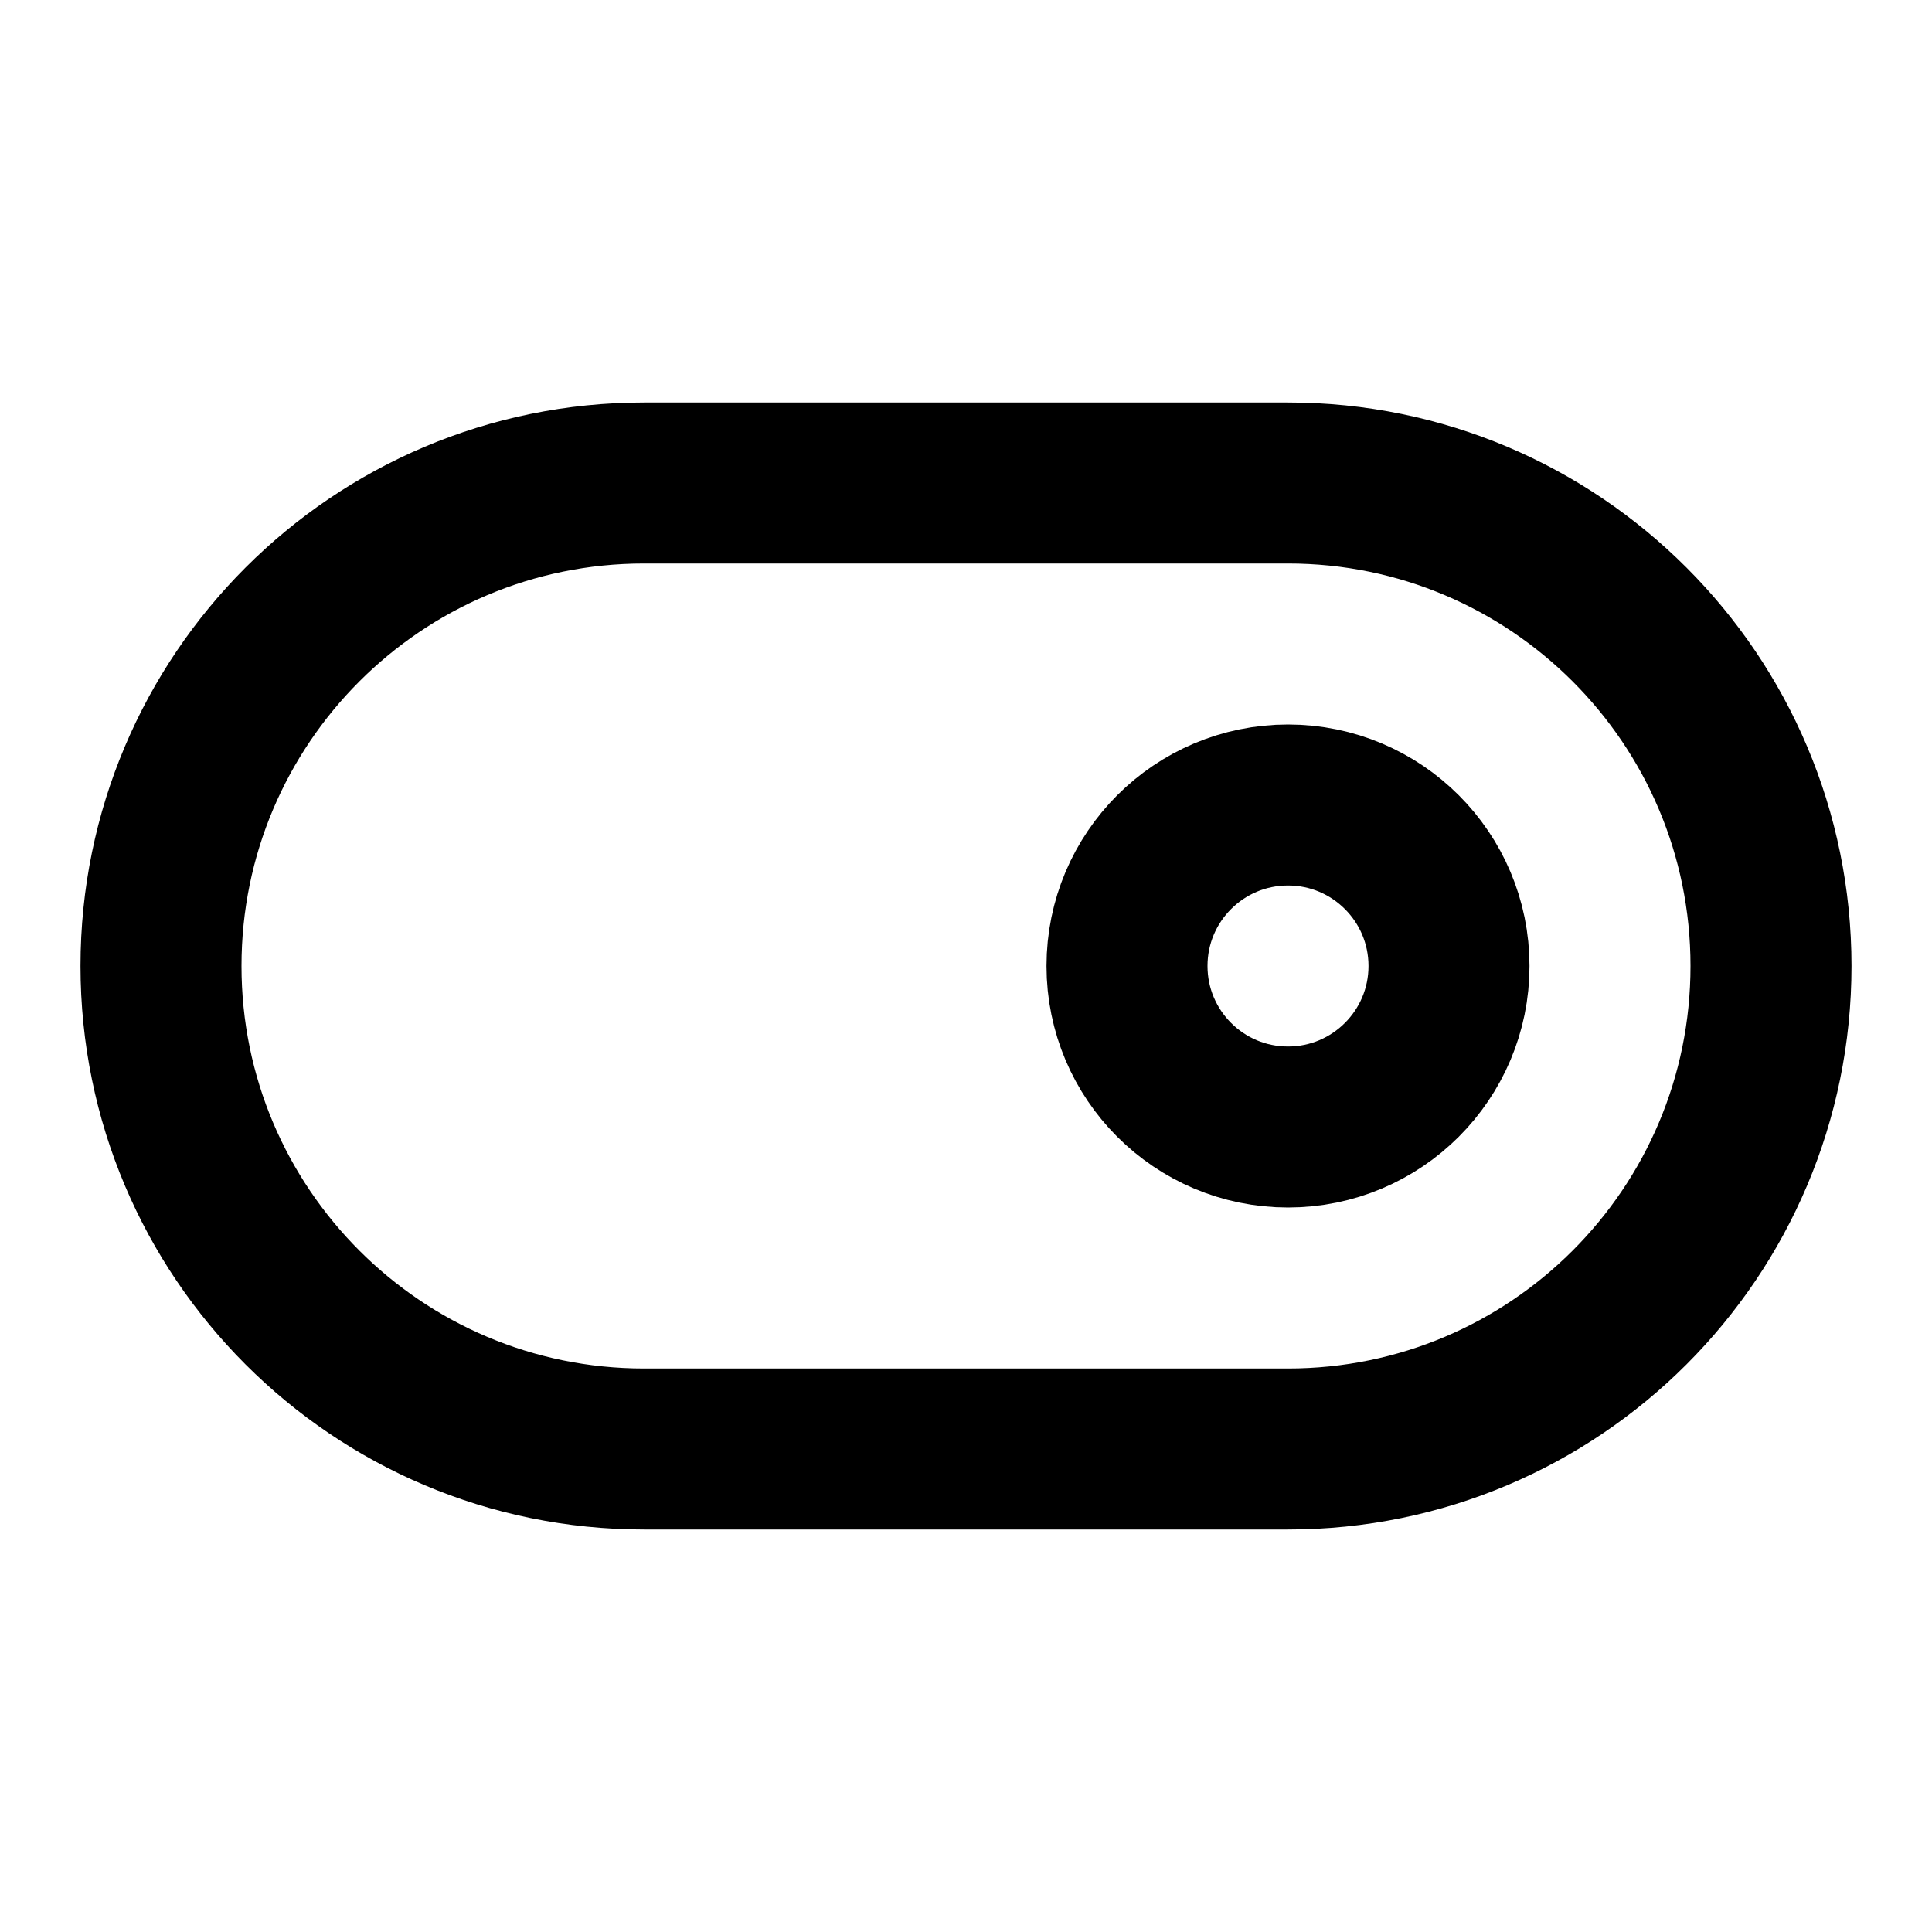
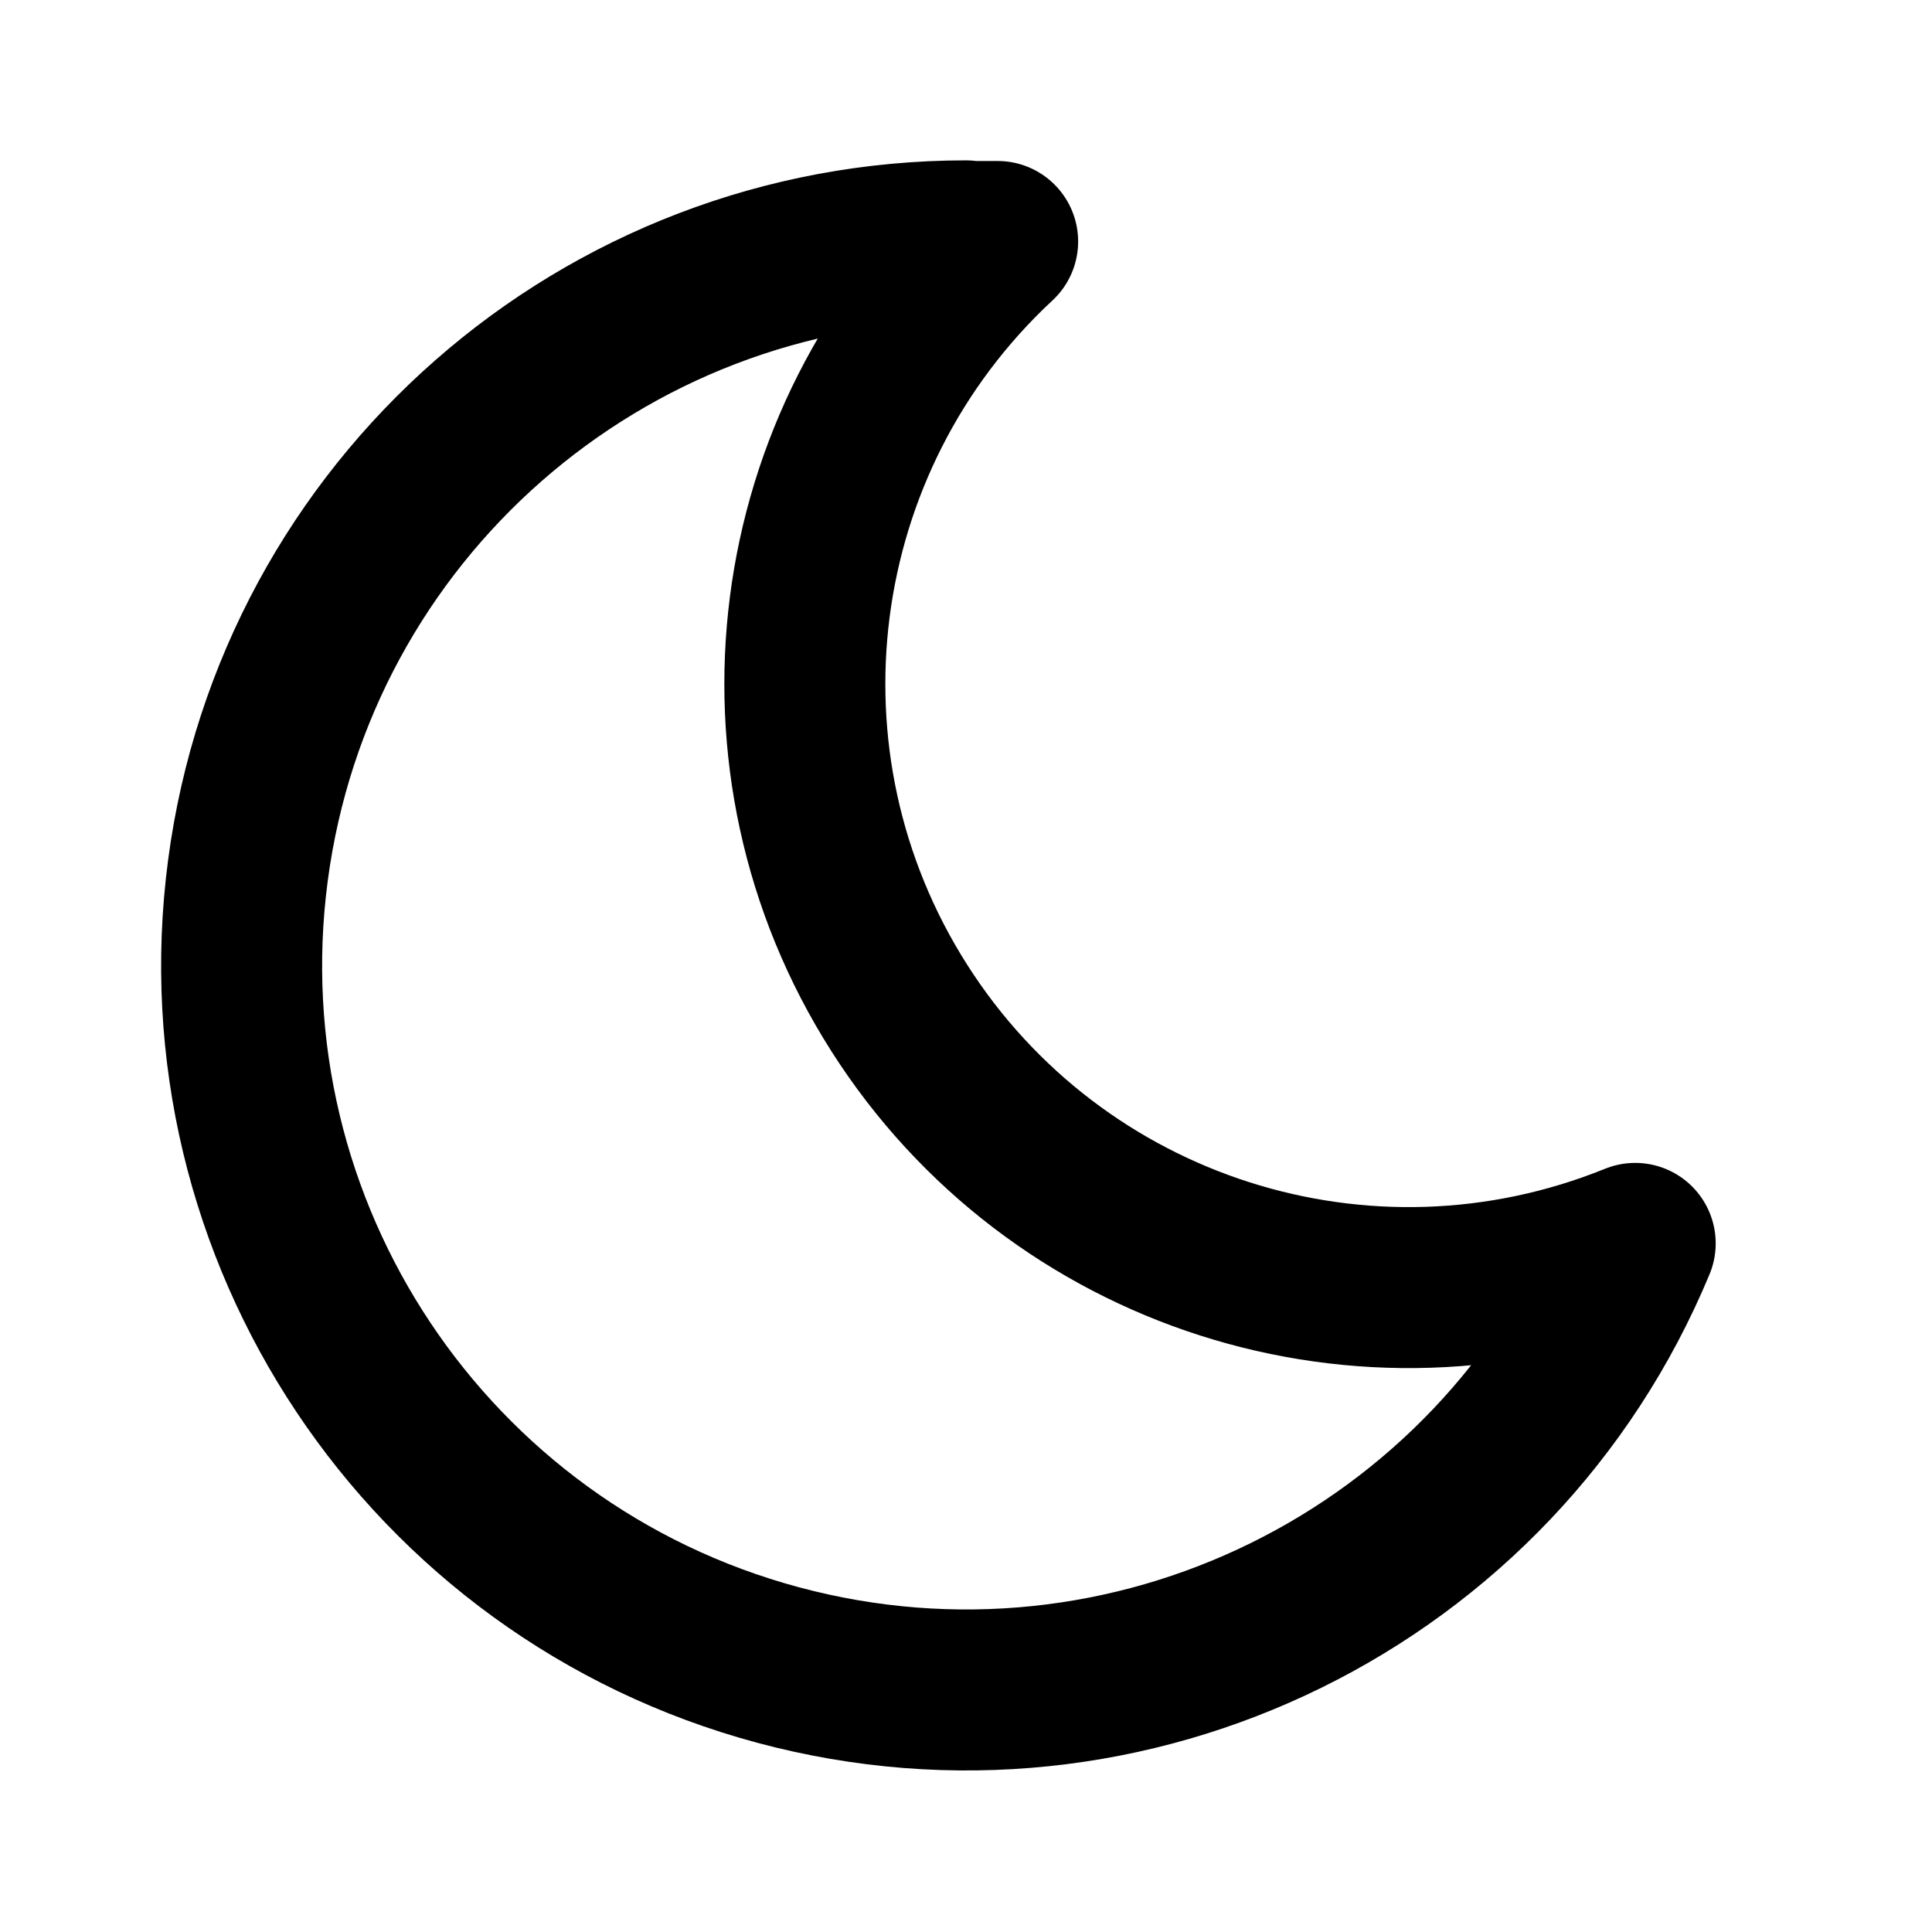
- <svg xmlns="http://www.w3.org/2000/svg" class="icon icon-tabler icon-tabler-toggle-right" width="24" height="24" viewBox="0 0 24 24" stroke-width="2" stroke="currentColor" fill="none" stroke-linecap="round" stroke-linejoin="round">
-   <path stroke="none" d="M0 0h24v24H0z" />
-   <circle cx="16" cy="12" r="2" />
-   <rect x="2" y="6" width="20" height="12" rx="6" />
+ <svg xmlns="http://www.w3.org/2000/svg" class="icon icon-tabler icon-tabler-toggle-right" width="44" height="44" viewBox="0 0 24 24" stroke-width="2" stroke="currentColor" fill="none" stroke-linecap="round" stroke-linejoin="round">
+   <path stroke="none" d="M0 0h24v24H0z" fill="none" />
+   <path d="M12 3c.132 0 .263 0 .393 0a7.5 7.5 0 0 0 7.92 12.446a9 9 0 1 1 -8.313 -12.454z" />
</svg>
